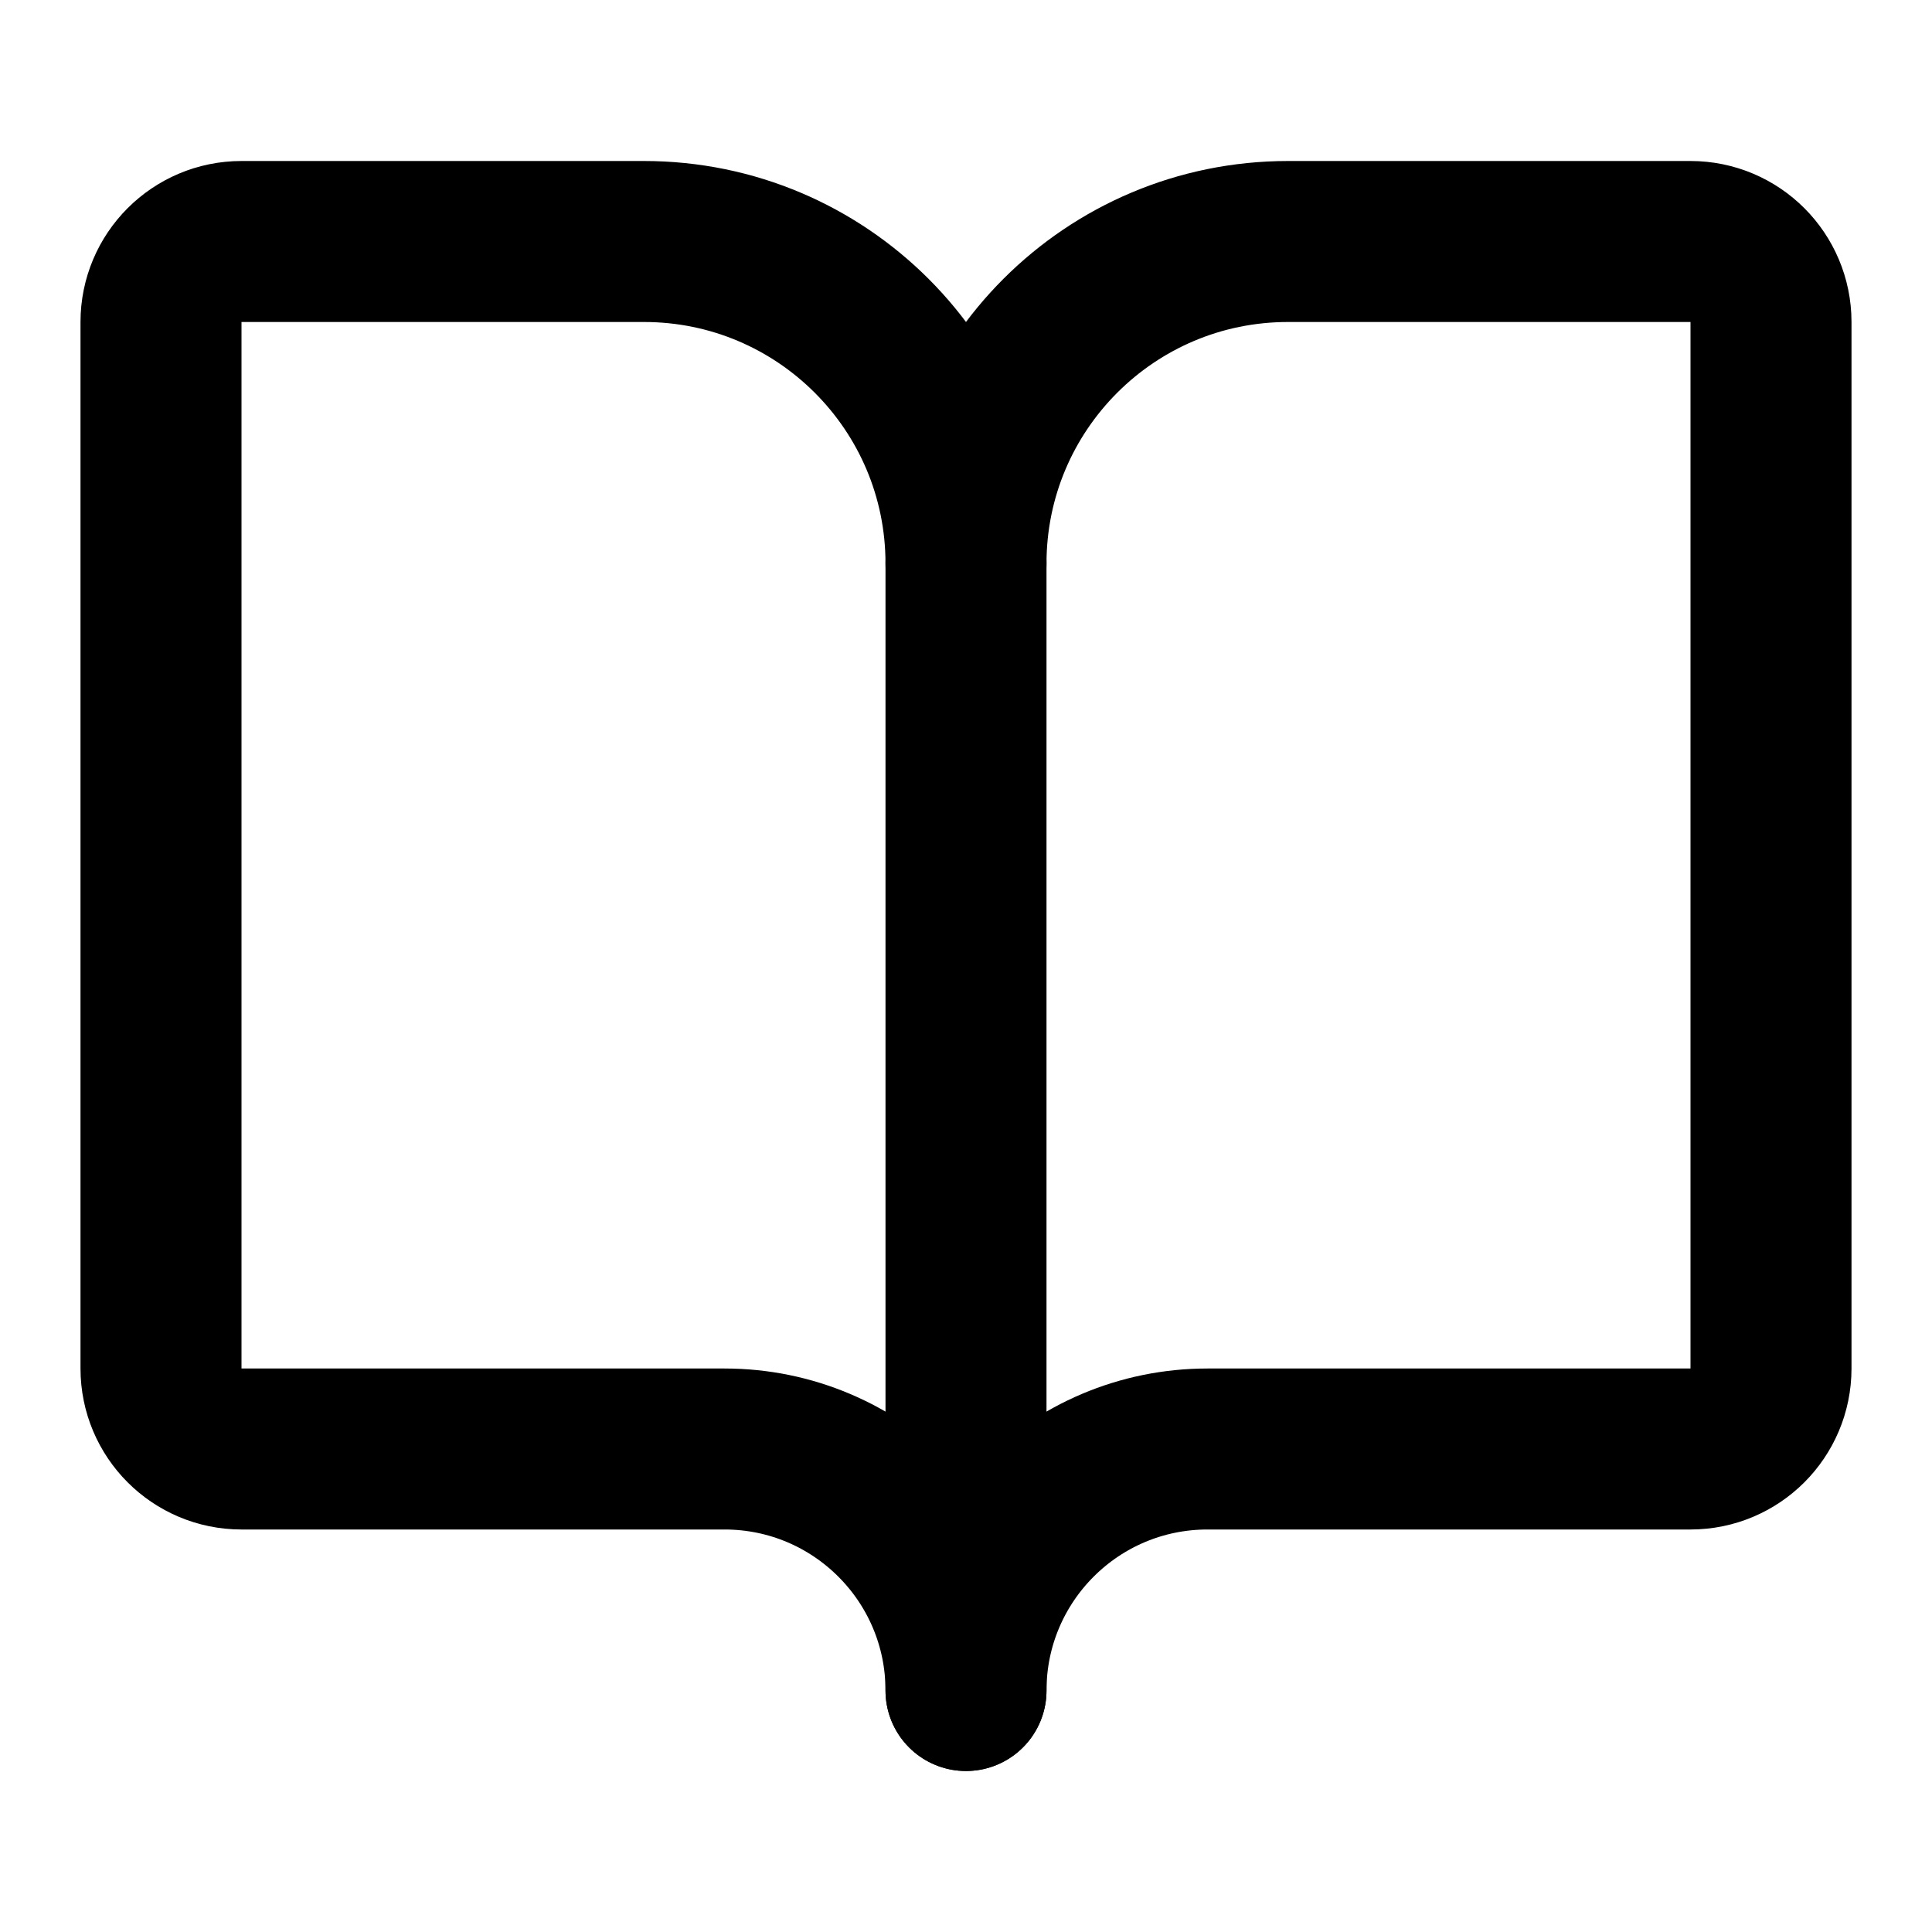
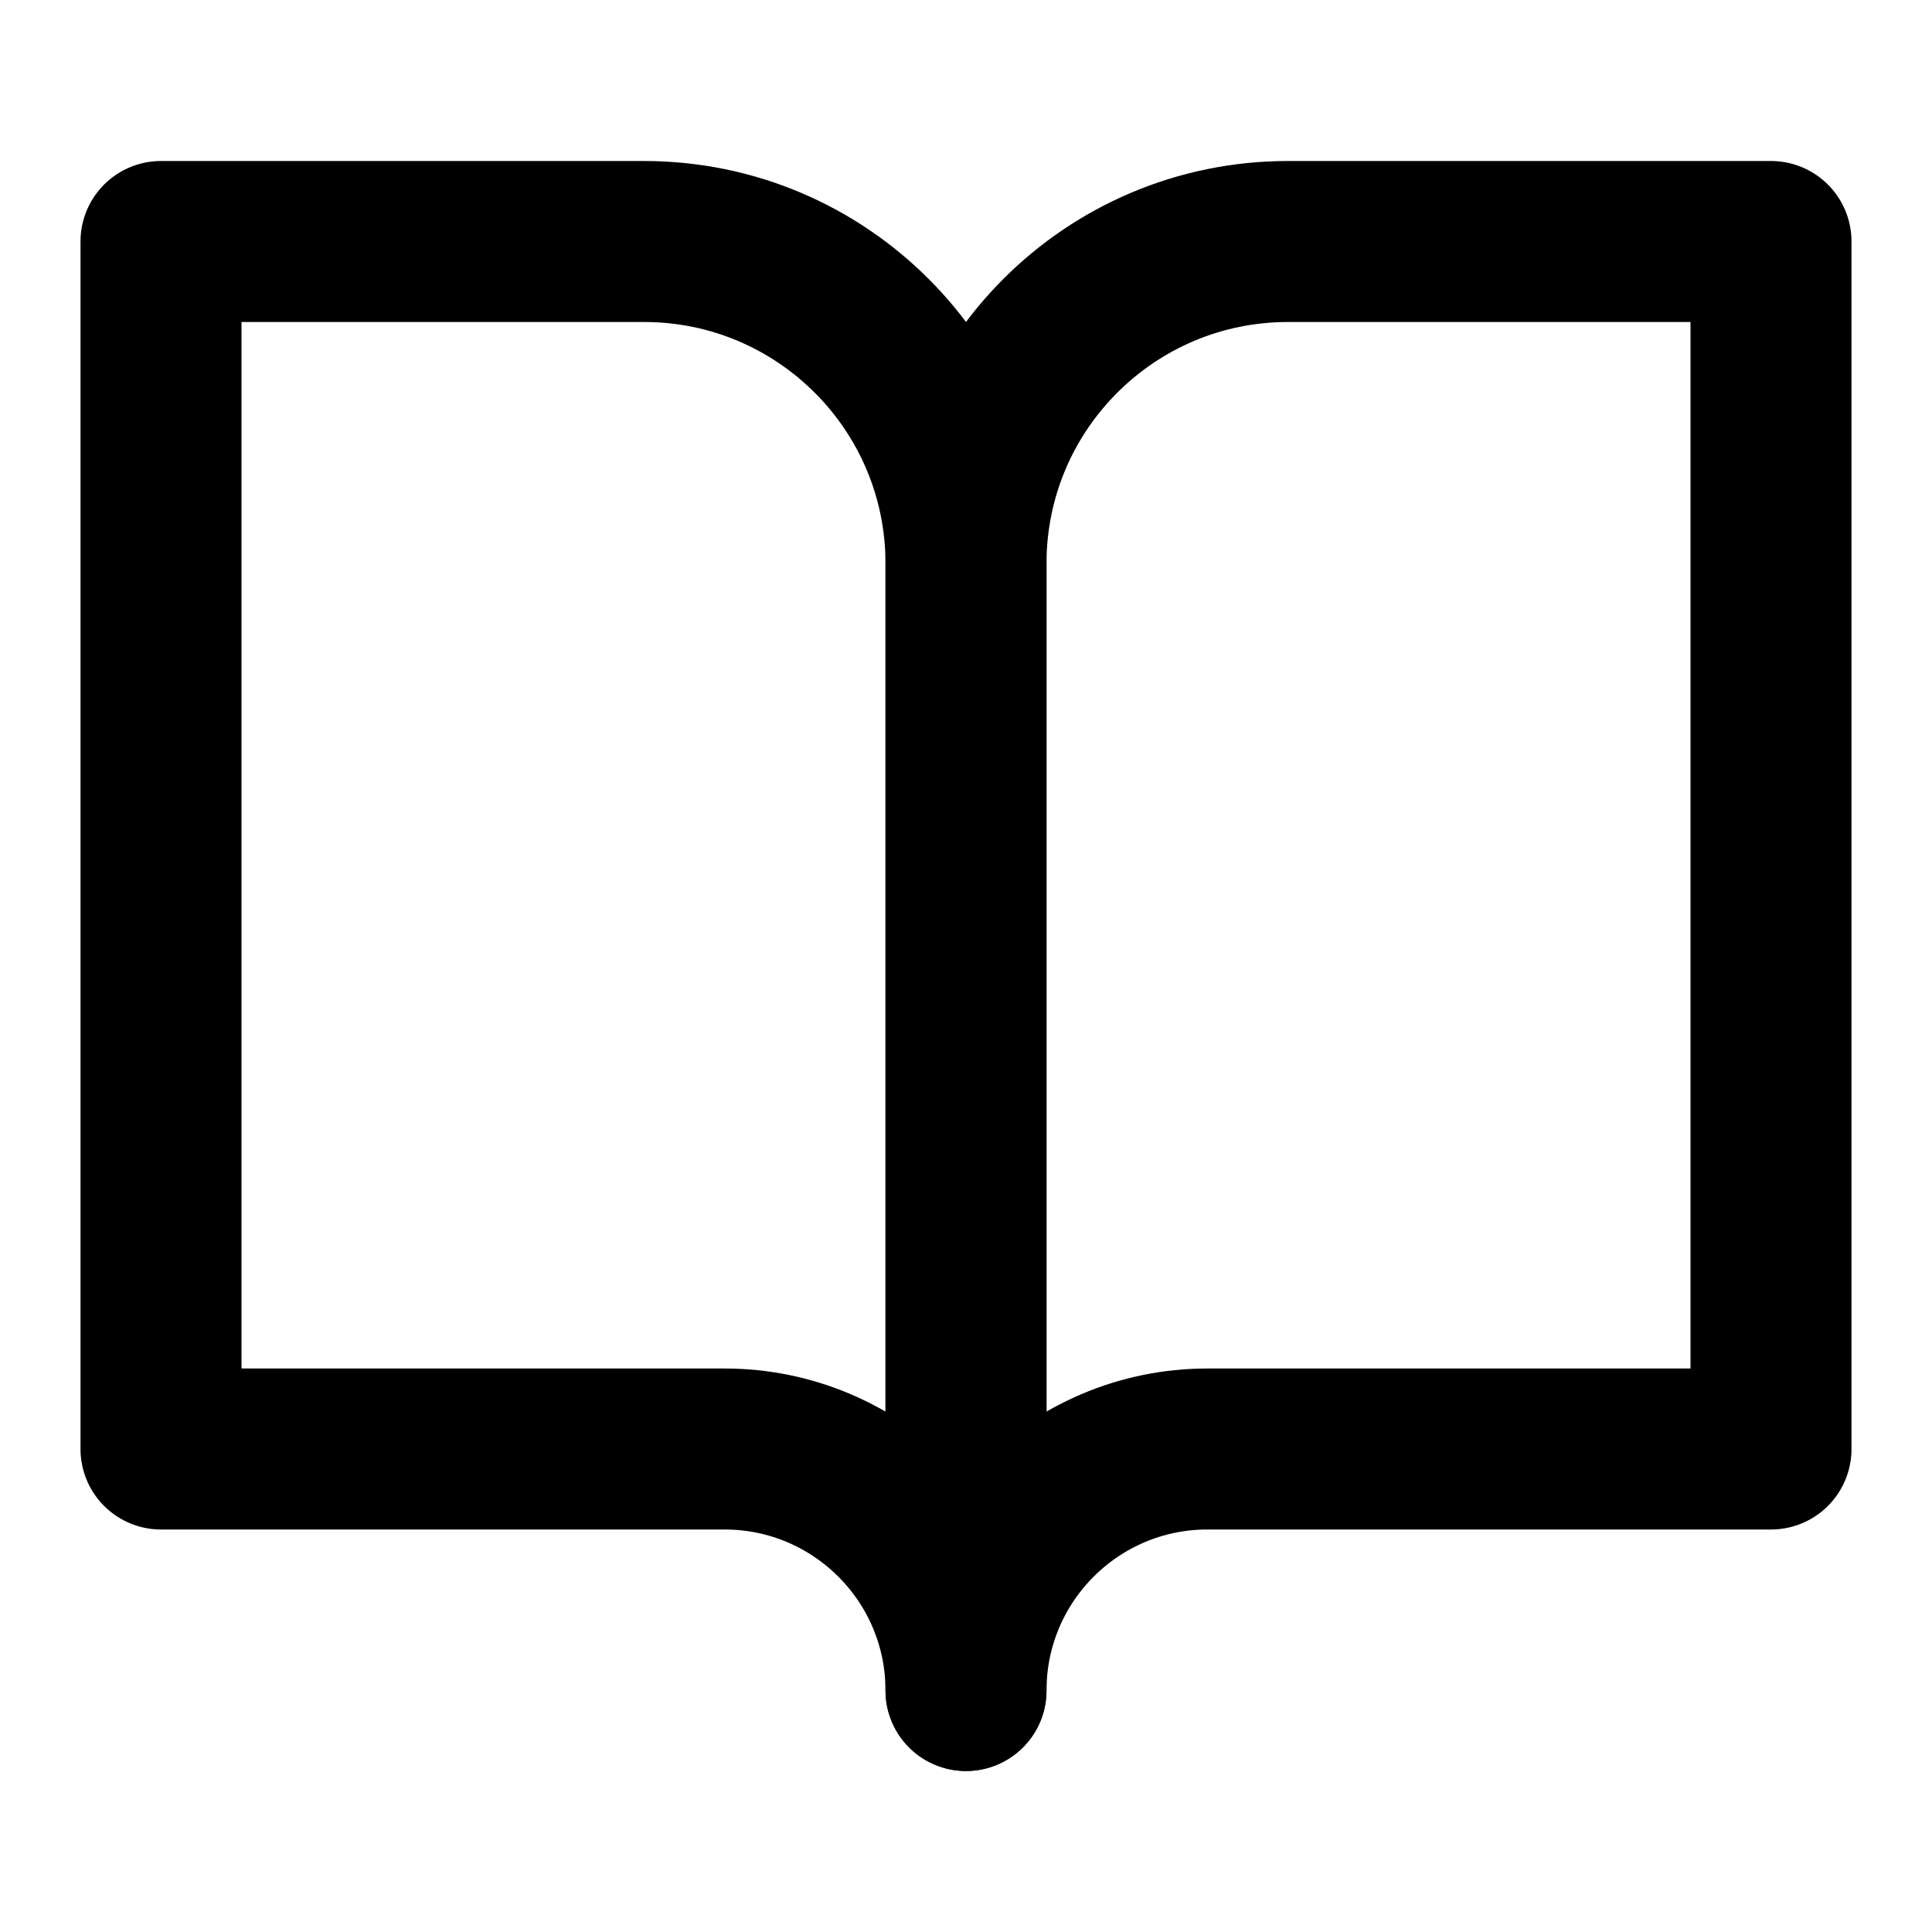
<svg xmlns="http://www.w3.org/2000/svg" width="24" height="24" viewBox="0 0 24 24" fill="none" stroke="currentColor" stroke-width="2" stroke-linecap="round" stroke-linejoin="round" class="lucide lucide-book-open">
-   <path d="M12 7v14" />
-   <path d="M3 18a1 1 0 0 1-1-1V4a1 1 0 0 1 1-1h5a4 4 0 0 1 4 4 4 4 0 0 1 4-4h5a1 1 0 0 1 1 1v13a1 1 0 0 1-1 1h-6a3 3 0 0 0-3 3 3 3 0 0 0-3-3z" />
+   <path d="M2 3h6a4 4 0 0 1 4 4v14a3 3 0 0 0-3-3H2z" />
+   <path d="M22 3h-6a4 4 0 0 0-4 4v14a3 3 0 0 1 3-3h7z" />
</svg>
